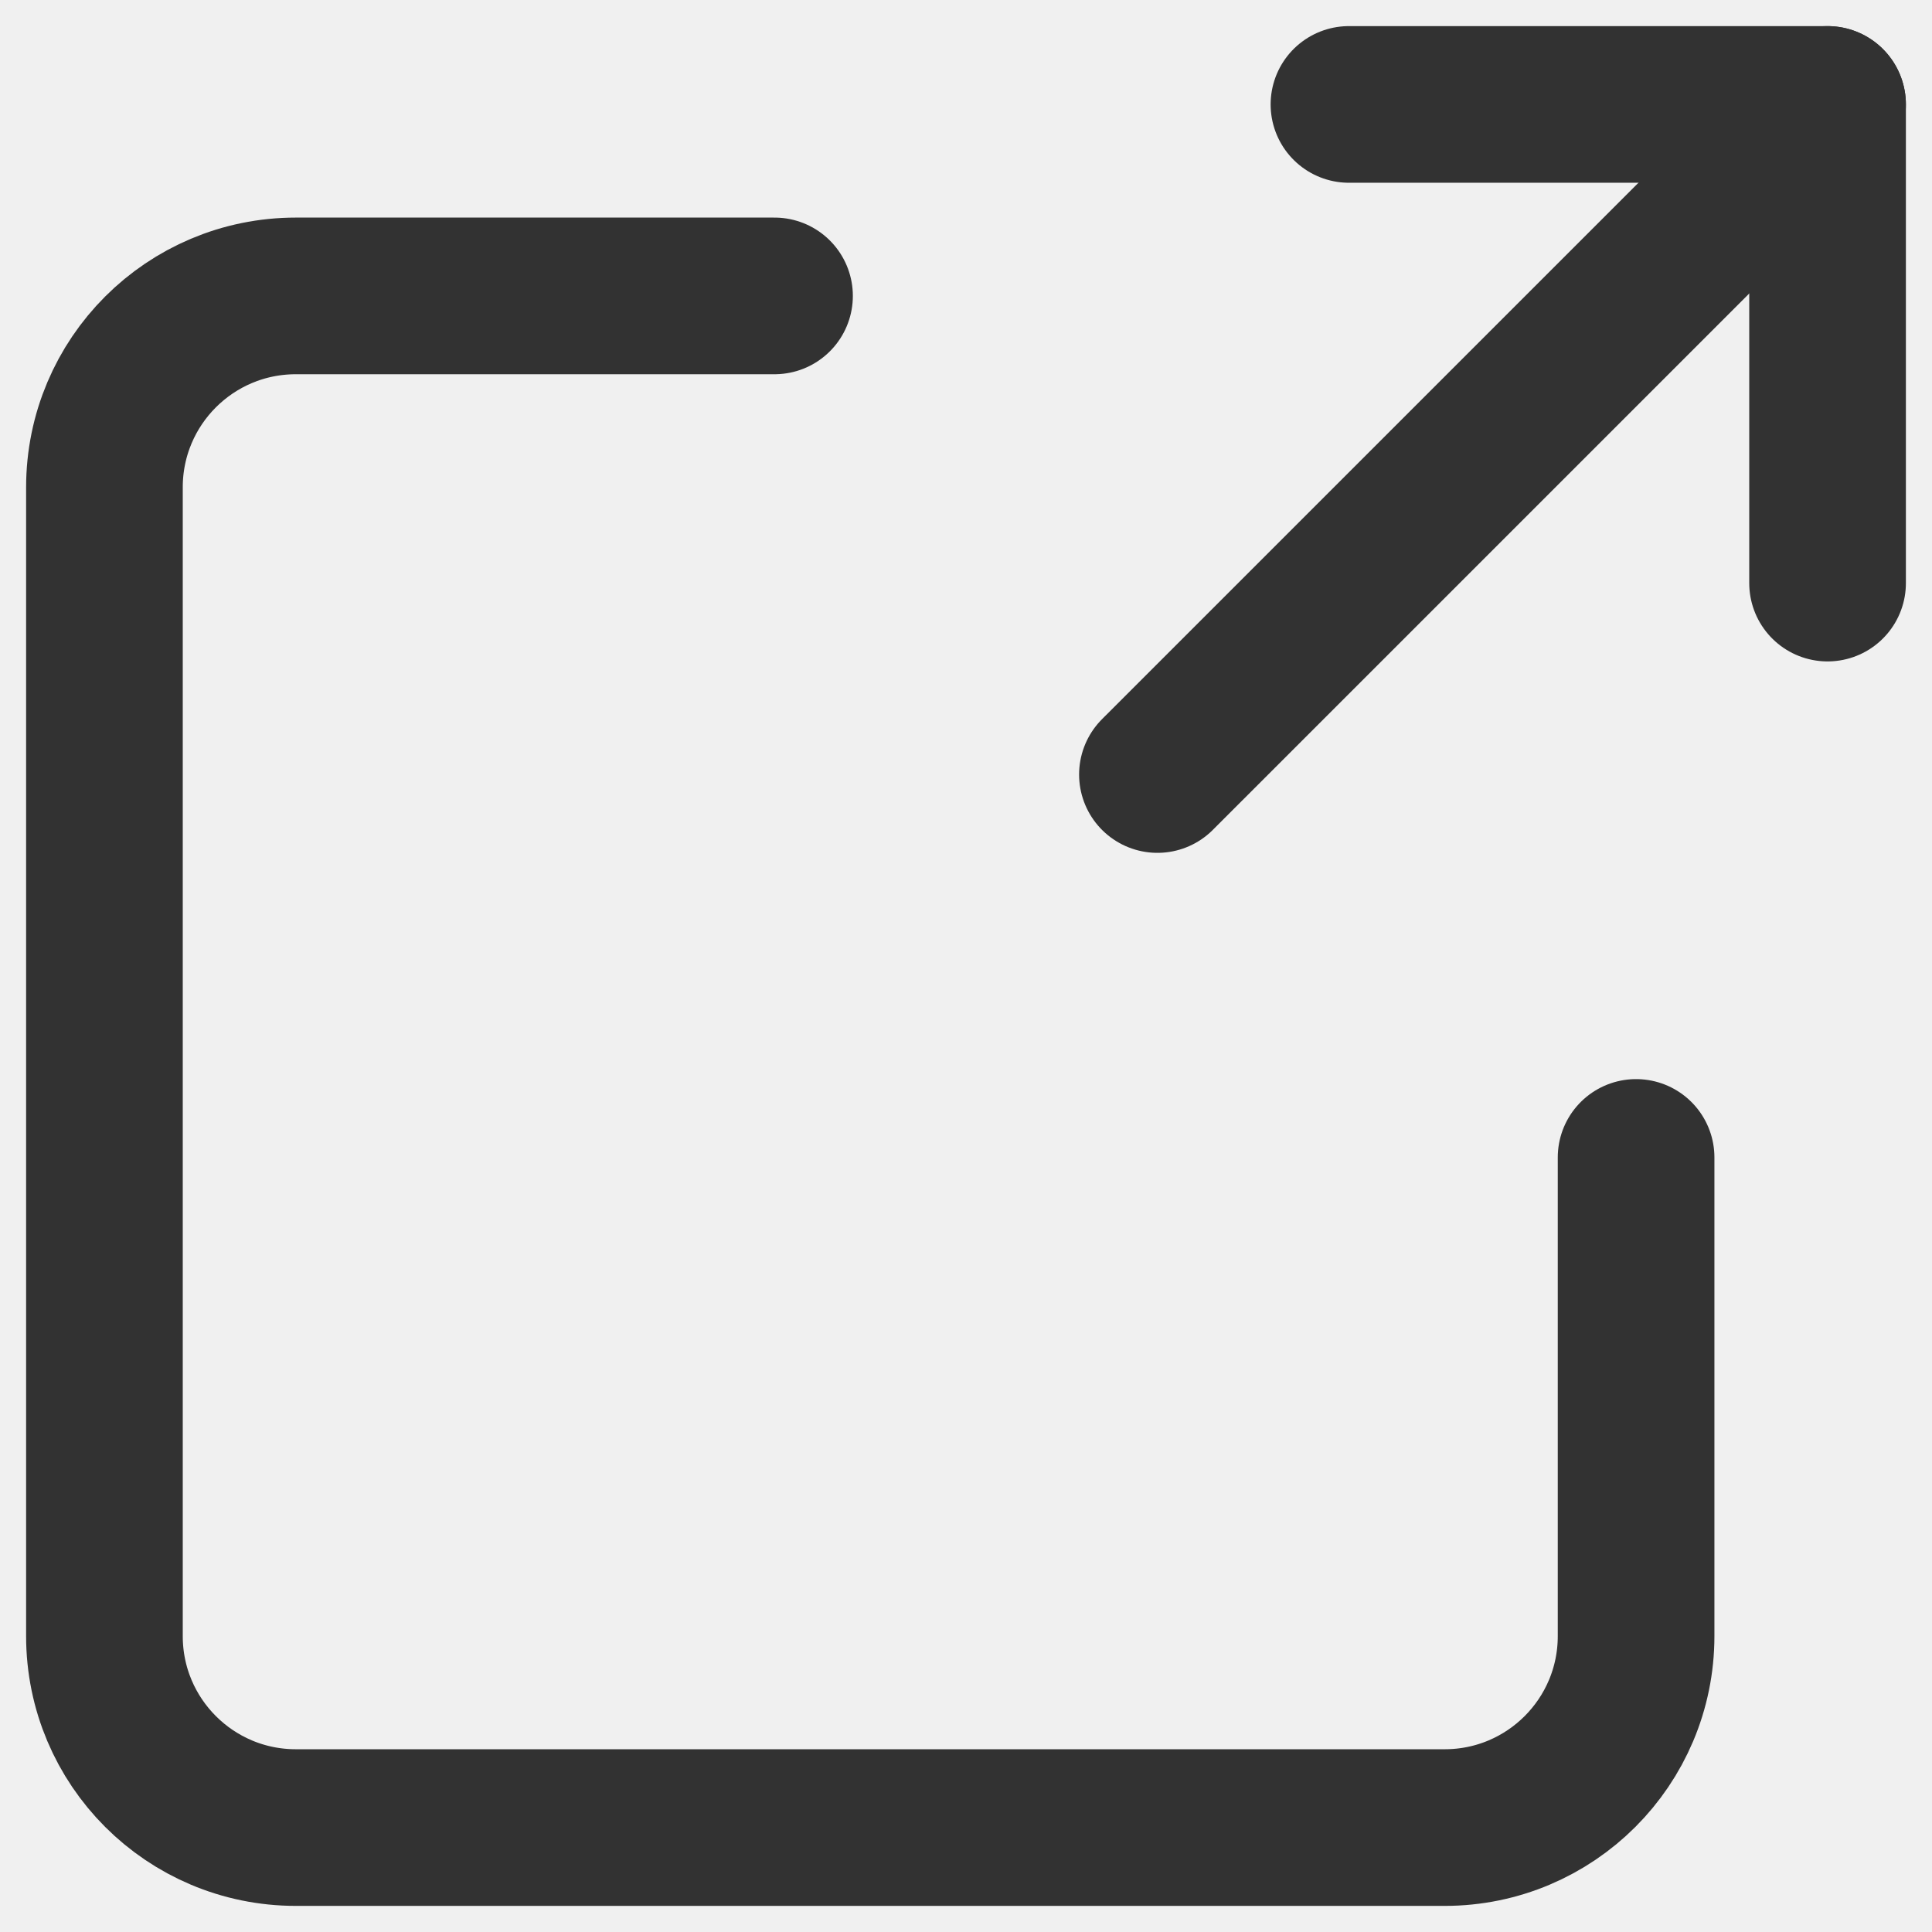
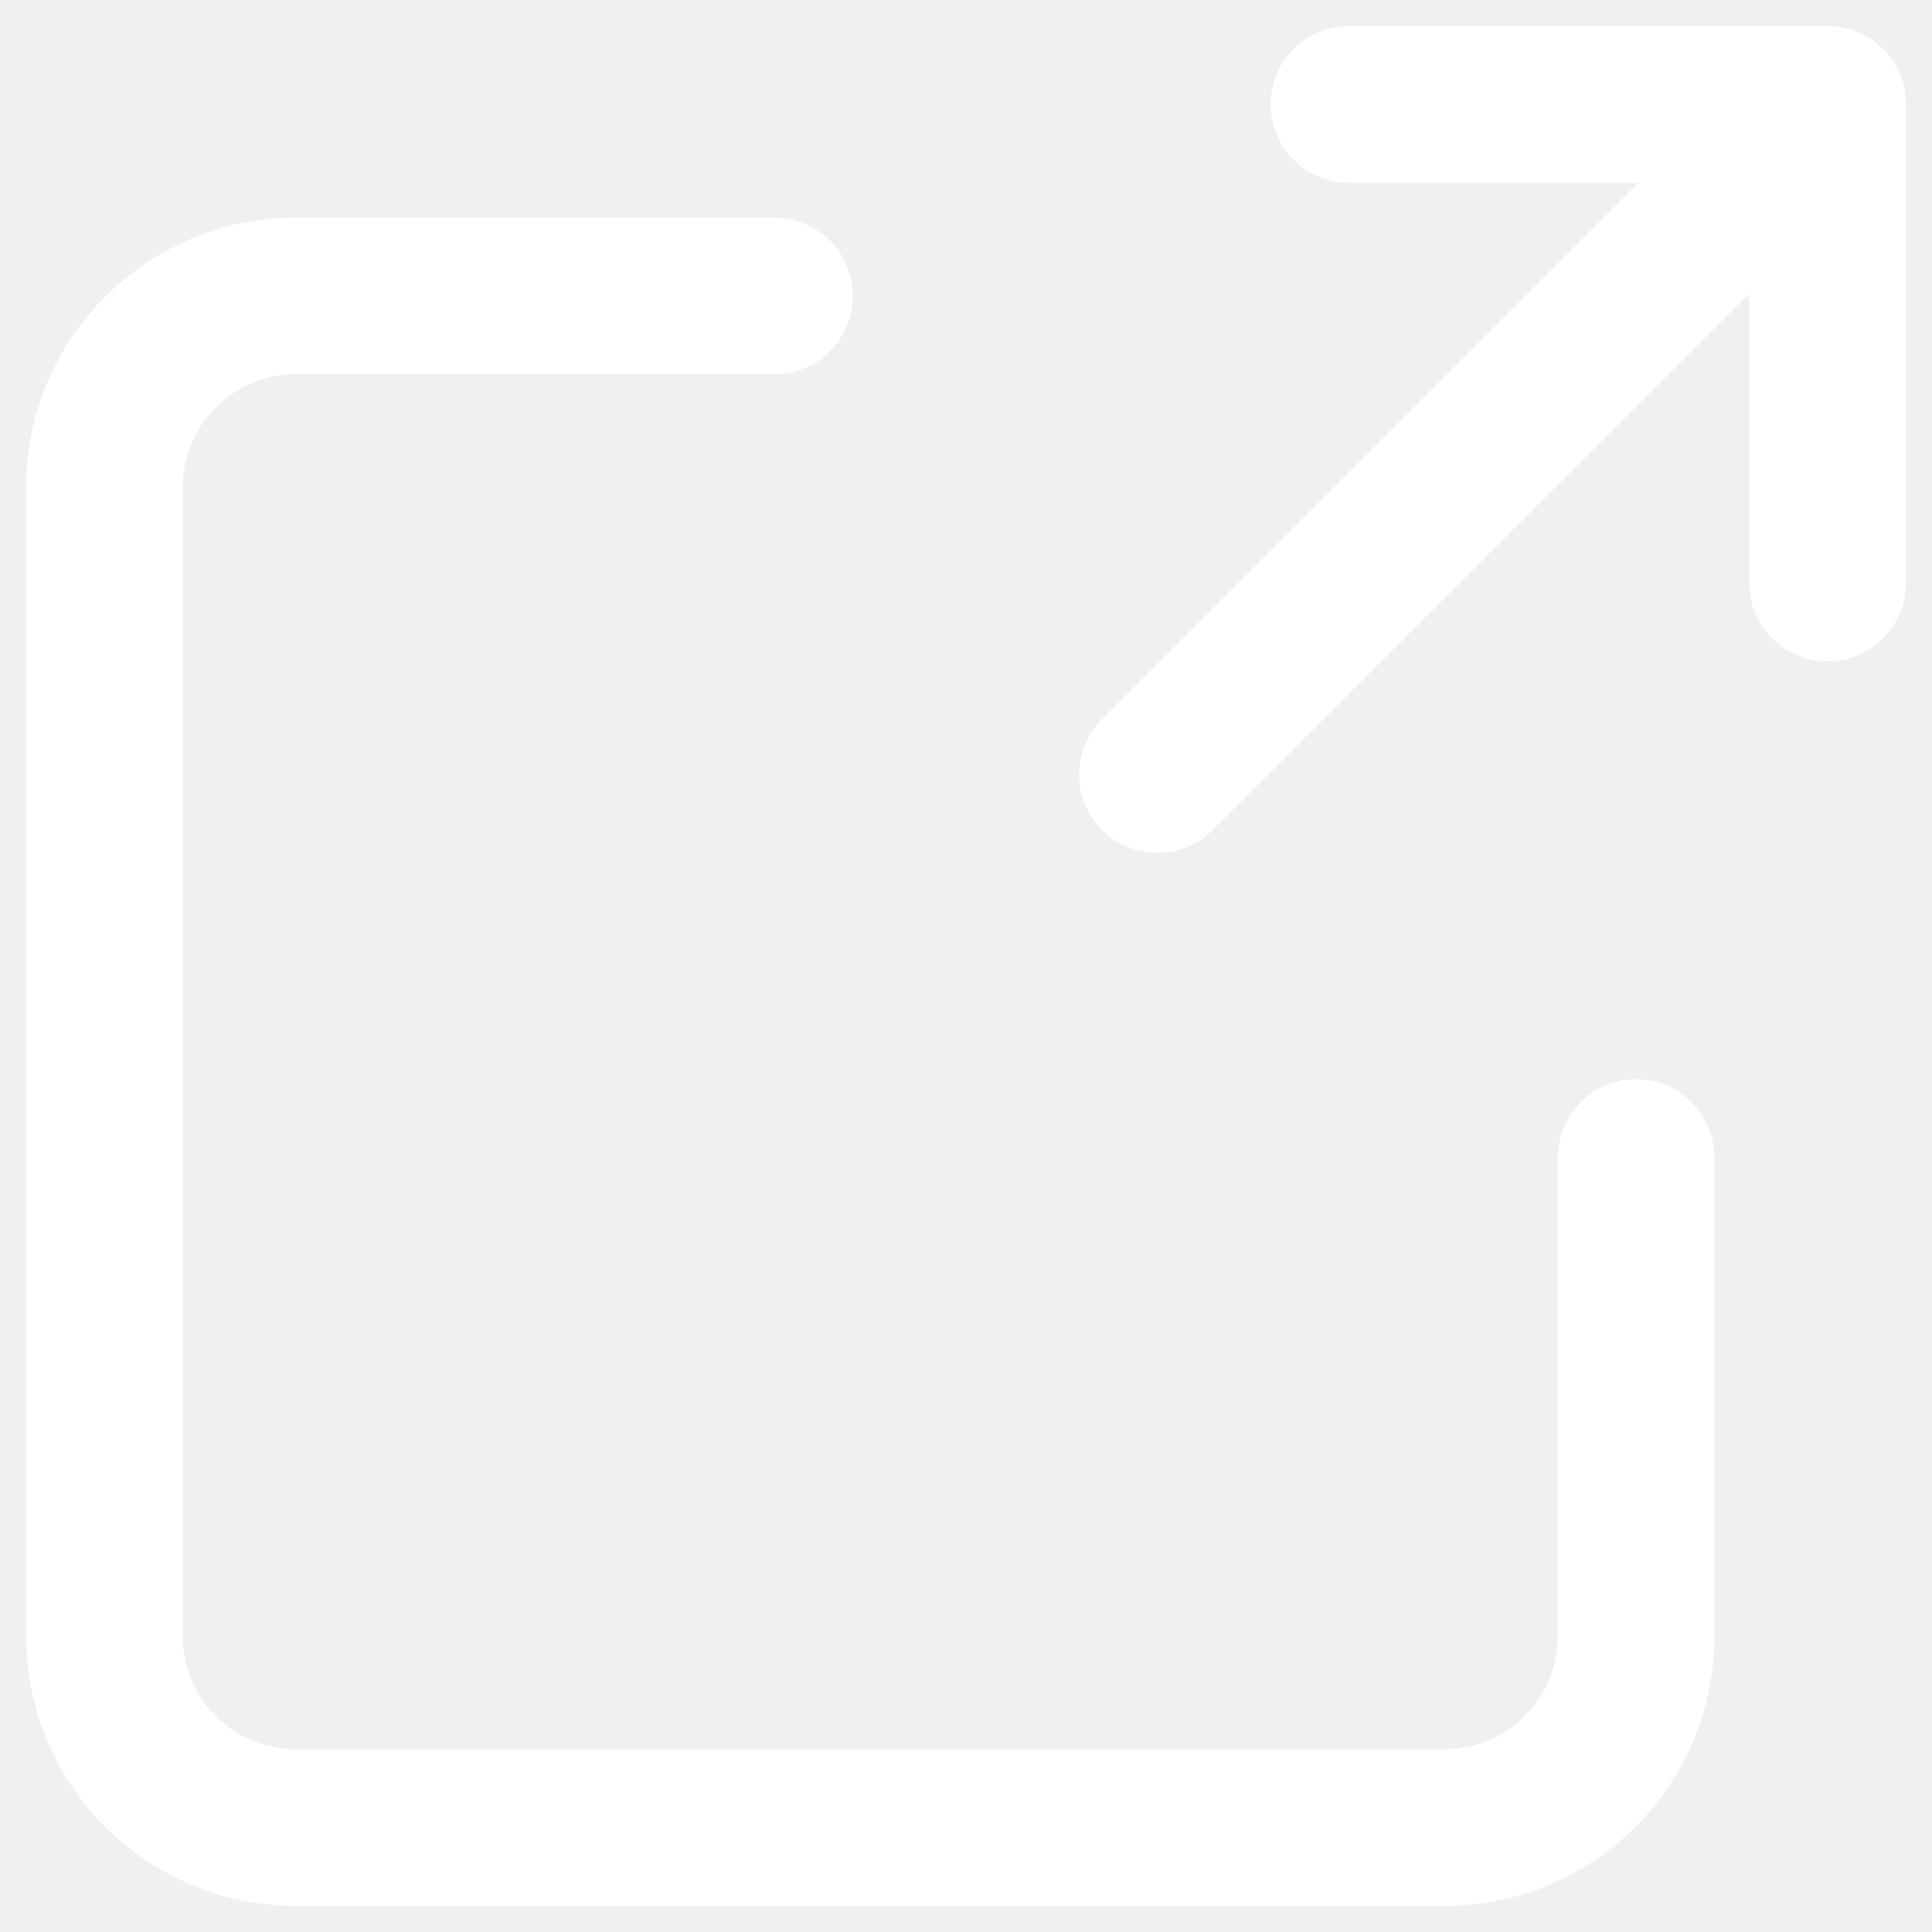
<svg xmlns="http://www.w3.org/2000/svg" width="37" height="37" viewBox="0 0 37 37" fill="none">
-   <path d="M25.834 2H35V11.167" stroke="#323232" stroke-width="3" stroke-linecap="round" stroke-linejoin="round" />
-   <path d="M22.166 14.833L35 2" stroke="#323232" stroke-width="3" stroke-linecap="round" stroke-linejoin="round" />
-   <path d="M31.333 22.166V31.333C31.333 33.359 29.692 35 27.667 35H5.667C3.641 35 2 33.359 2 31.333V9.333C2 7.307 3.641 5.667 5.667 5.667H14.833" stroke="#323232" stroke-width="3" stroke-linecap="round" stroke-linejoin="round" />
+   <path d="M25.834 2H35V11.167" stroke="#FFFFFF" stroke-width="3" stroke-linecap="round" stroke-linejoin="round" />
+   <path d="M22.166 14.833L35 2" stroke="#FFFFFF" stroke-width="3" stroke-linecap="round" stroke-linejoin="round" />
+   <path d="M31.333 22.166V31.333C31.333 33.359 29.692 35 27.667 35H5.667C3.641 35 2 33.359 2 31.333V9.333C2 7.307 3.641 5.667 5.667 5.667H14.833" stroke="#FFFFFF" stroke-width="3" stroke-linecap="round" stroke-linejoin="round" />
</svg>
